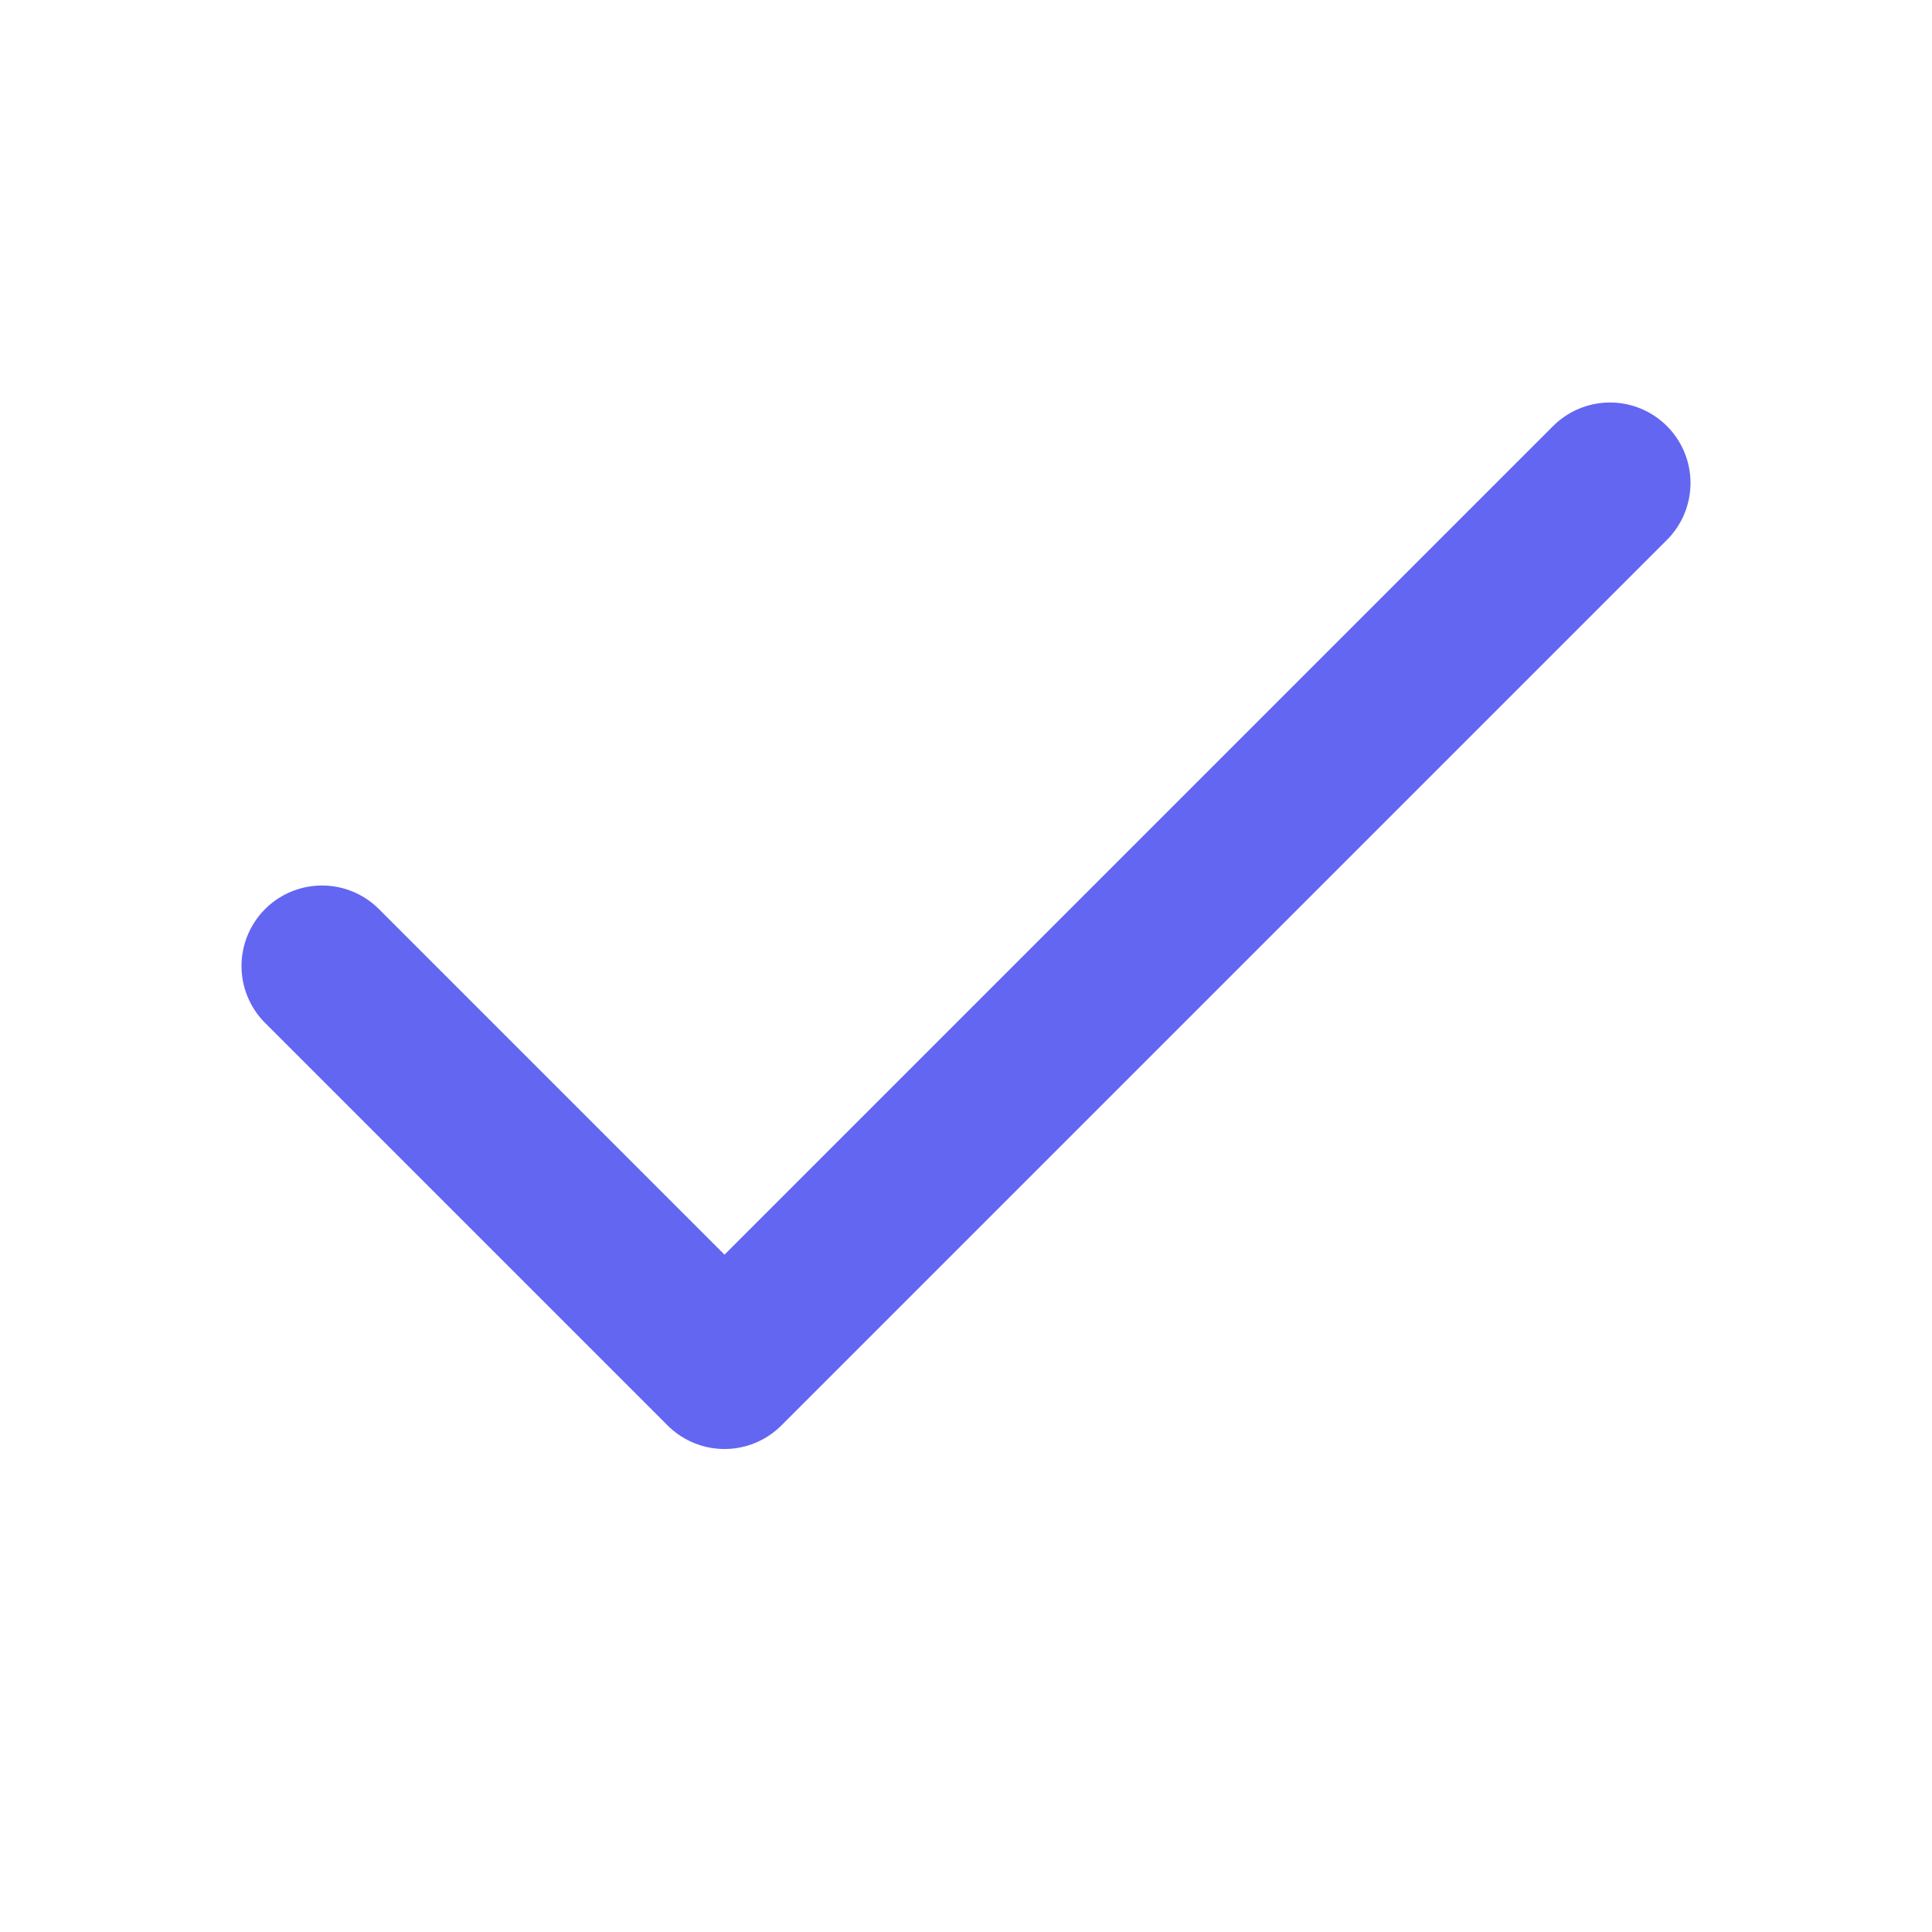
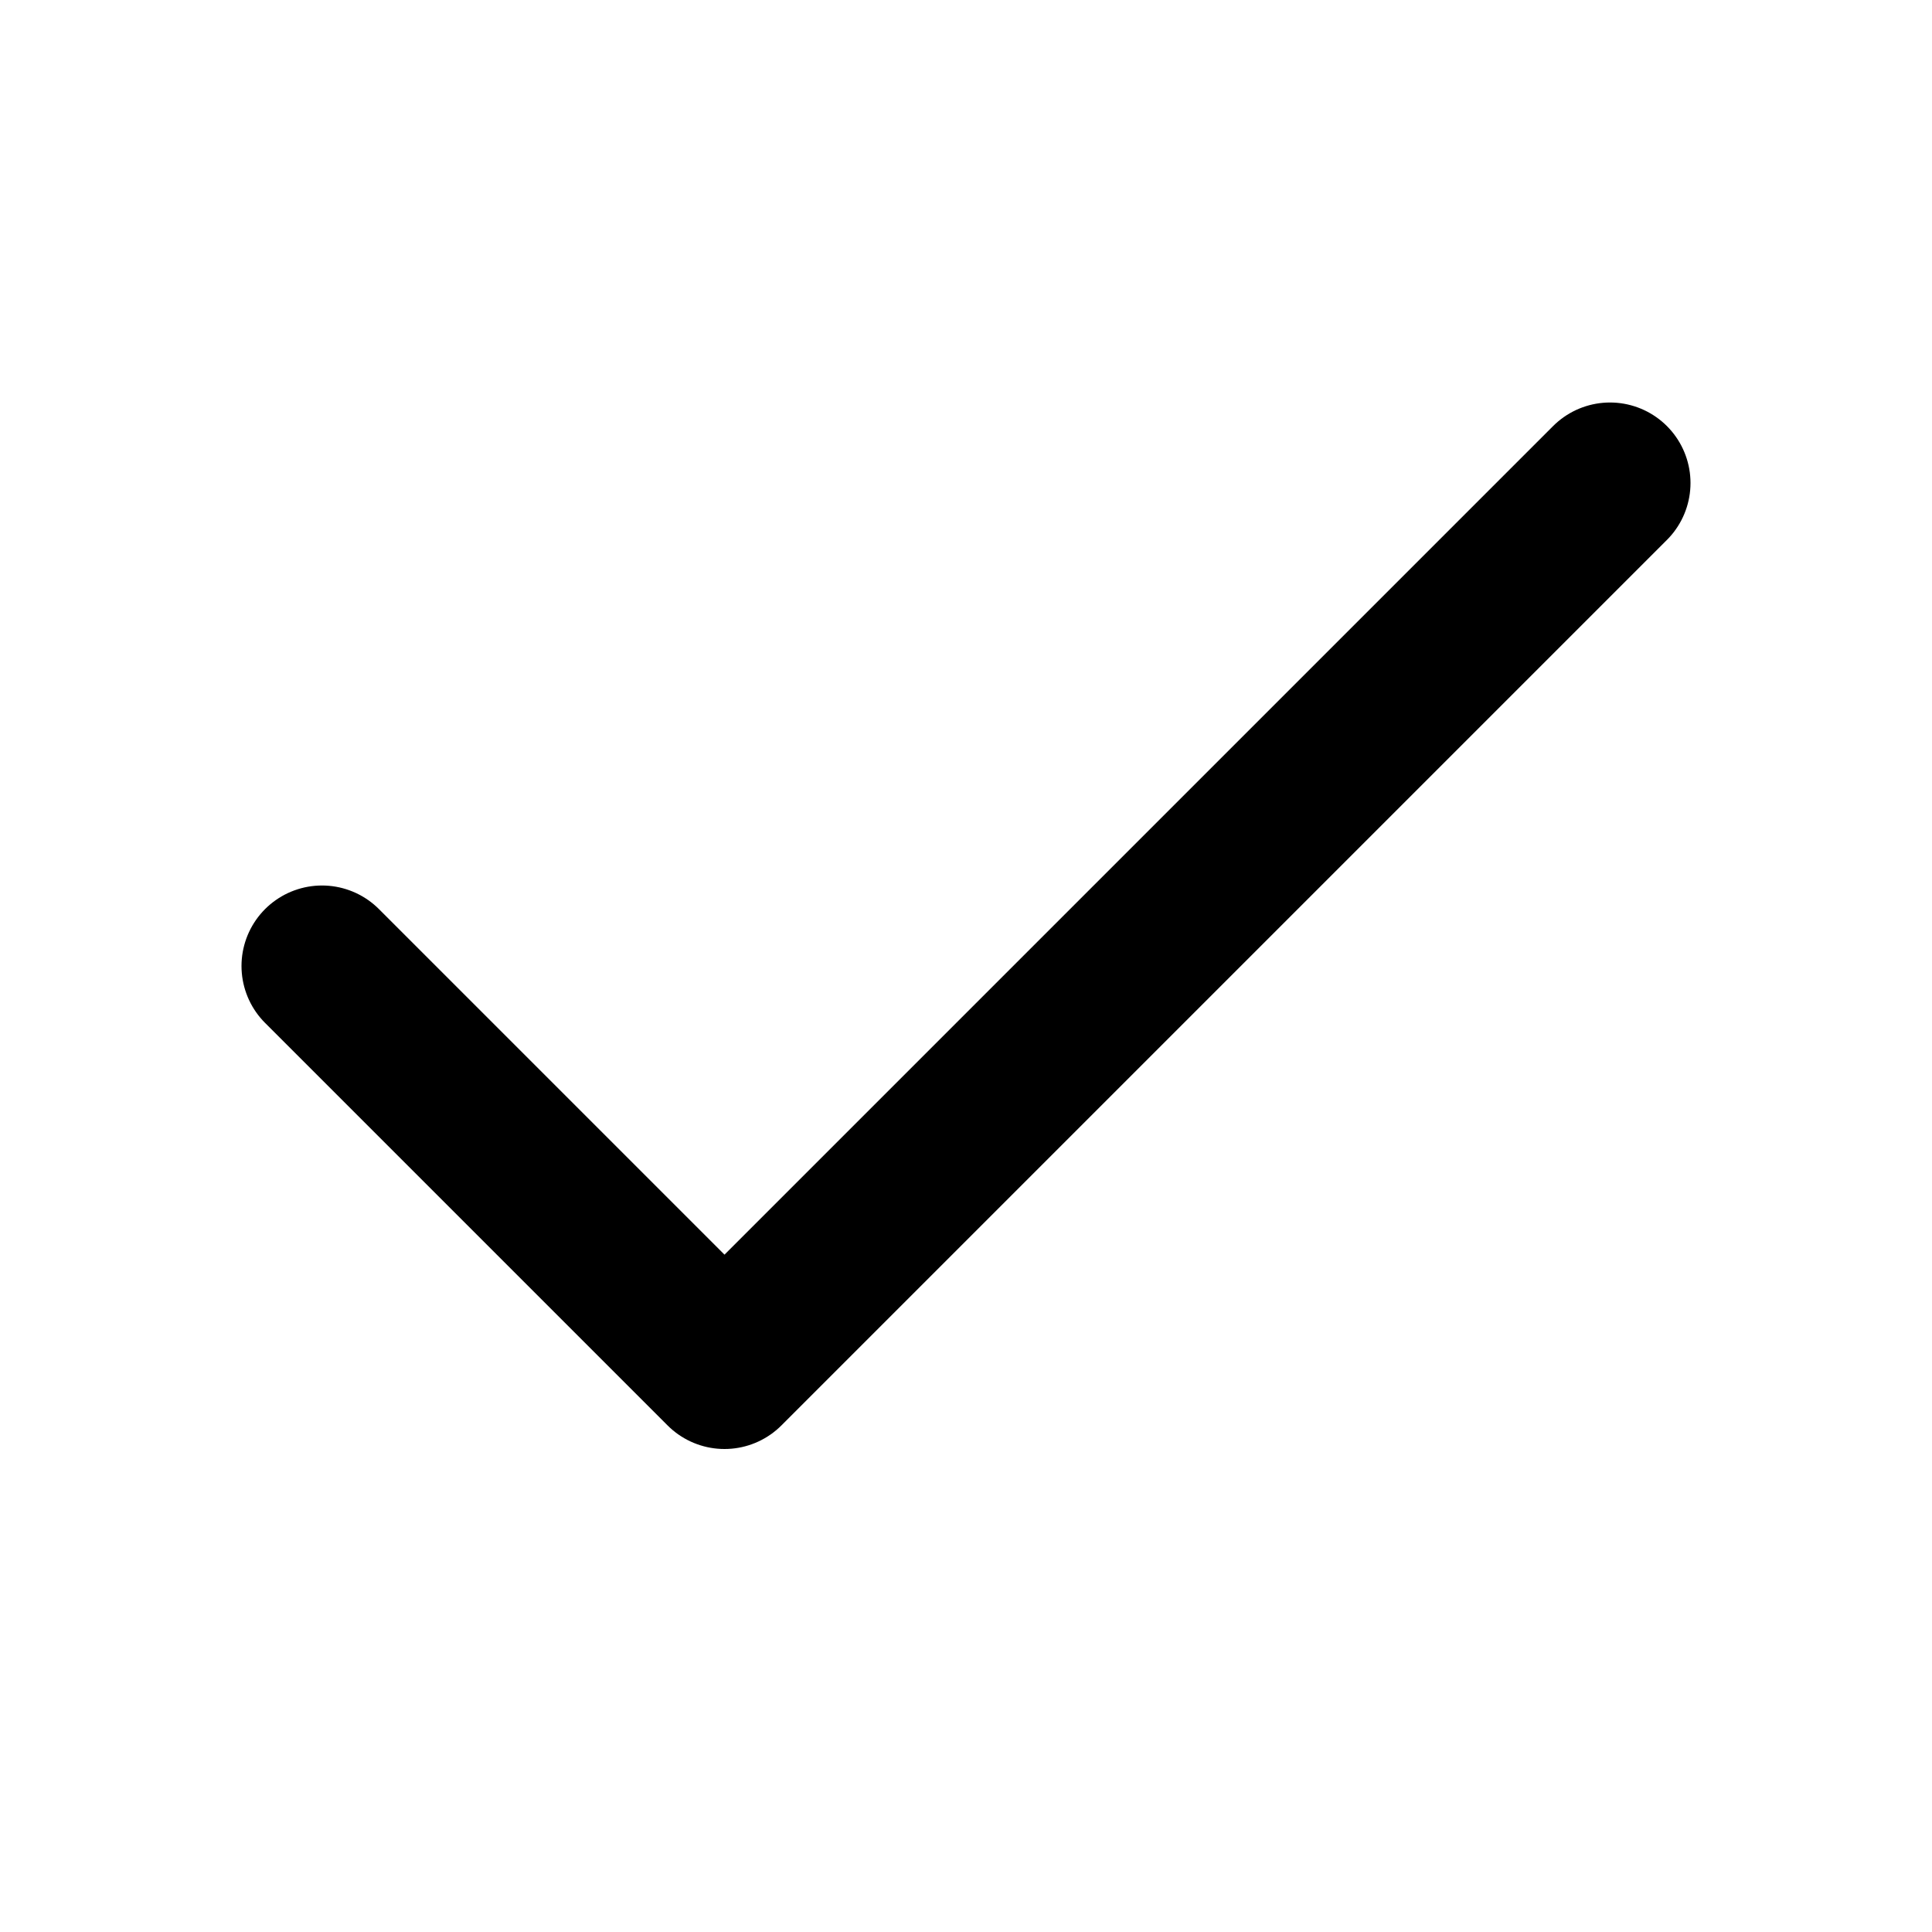
- <svg xmlns="http://www.w3.org/2000/svg" class="lucide lucide-check" width="24" height="24" viewBox="0 0 24 24" fill="none" stroke="#6366F1" stroke-width="2" stroke-linecap="round" stroke-linejoin="round">
+ <svg xmlns="http://www.w3.org/2000/svg" class="lucide lucide-check" width="24" height="24" viewBox="0 0 24 24" fill="none" stroke="#000000" stroke-width="2" stroke-linecap="round" stroke-linejoin="round">
  <path d="M20 6 9 17l-5-5" />
</svg>
